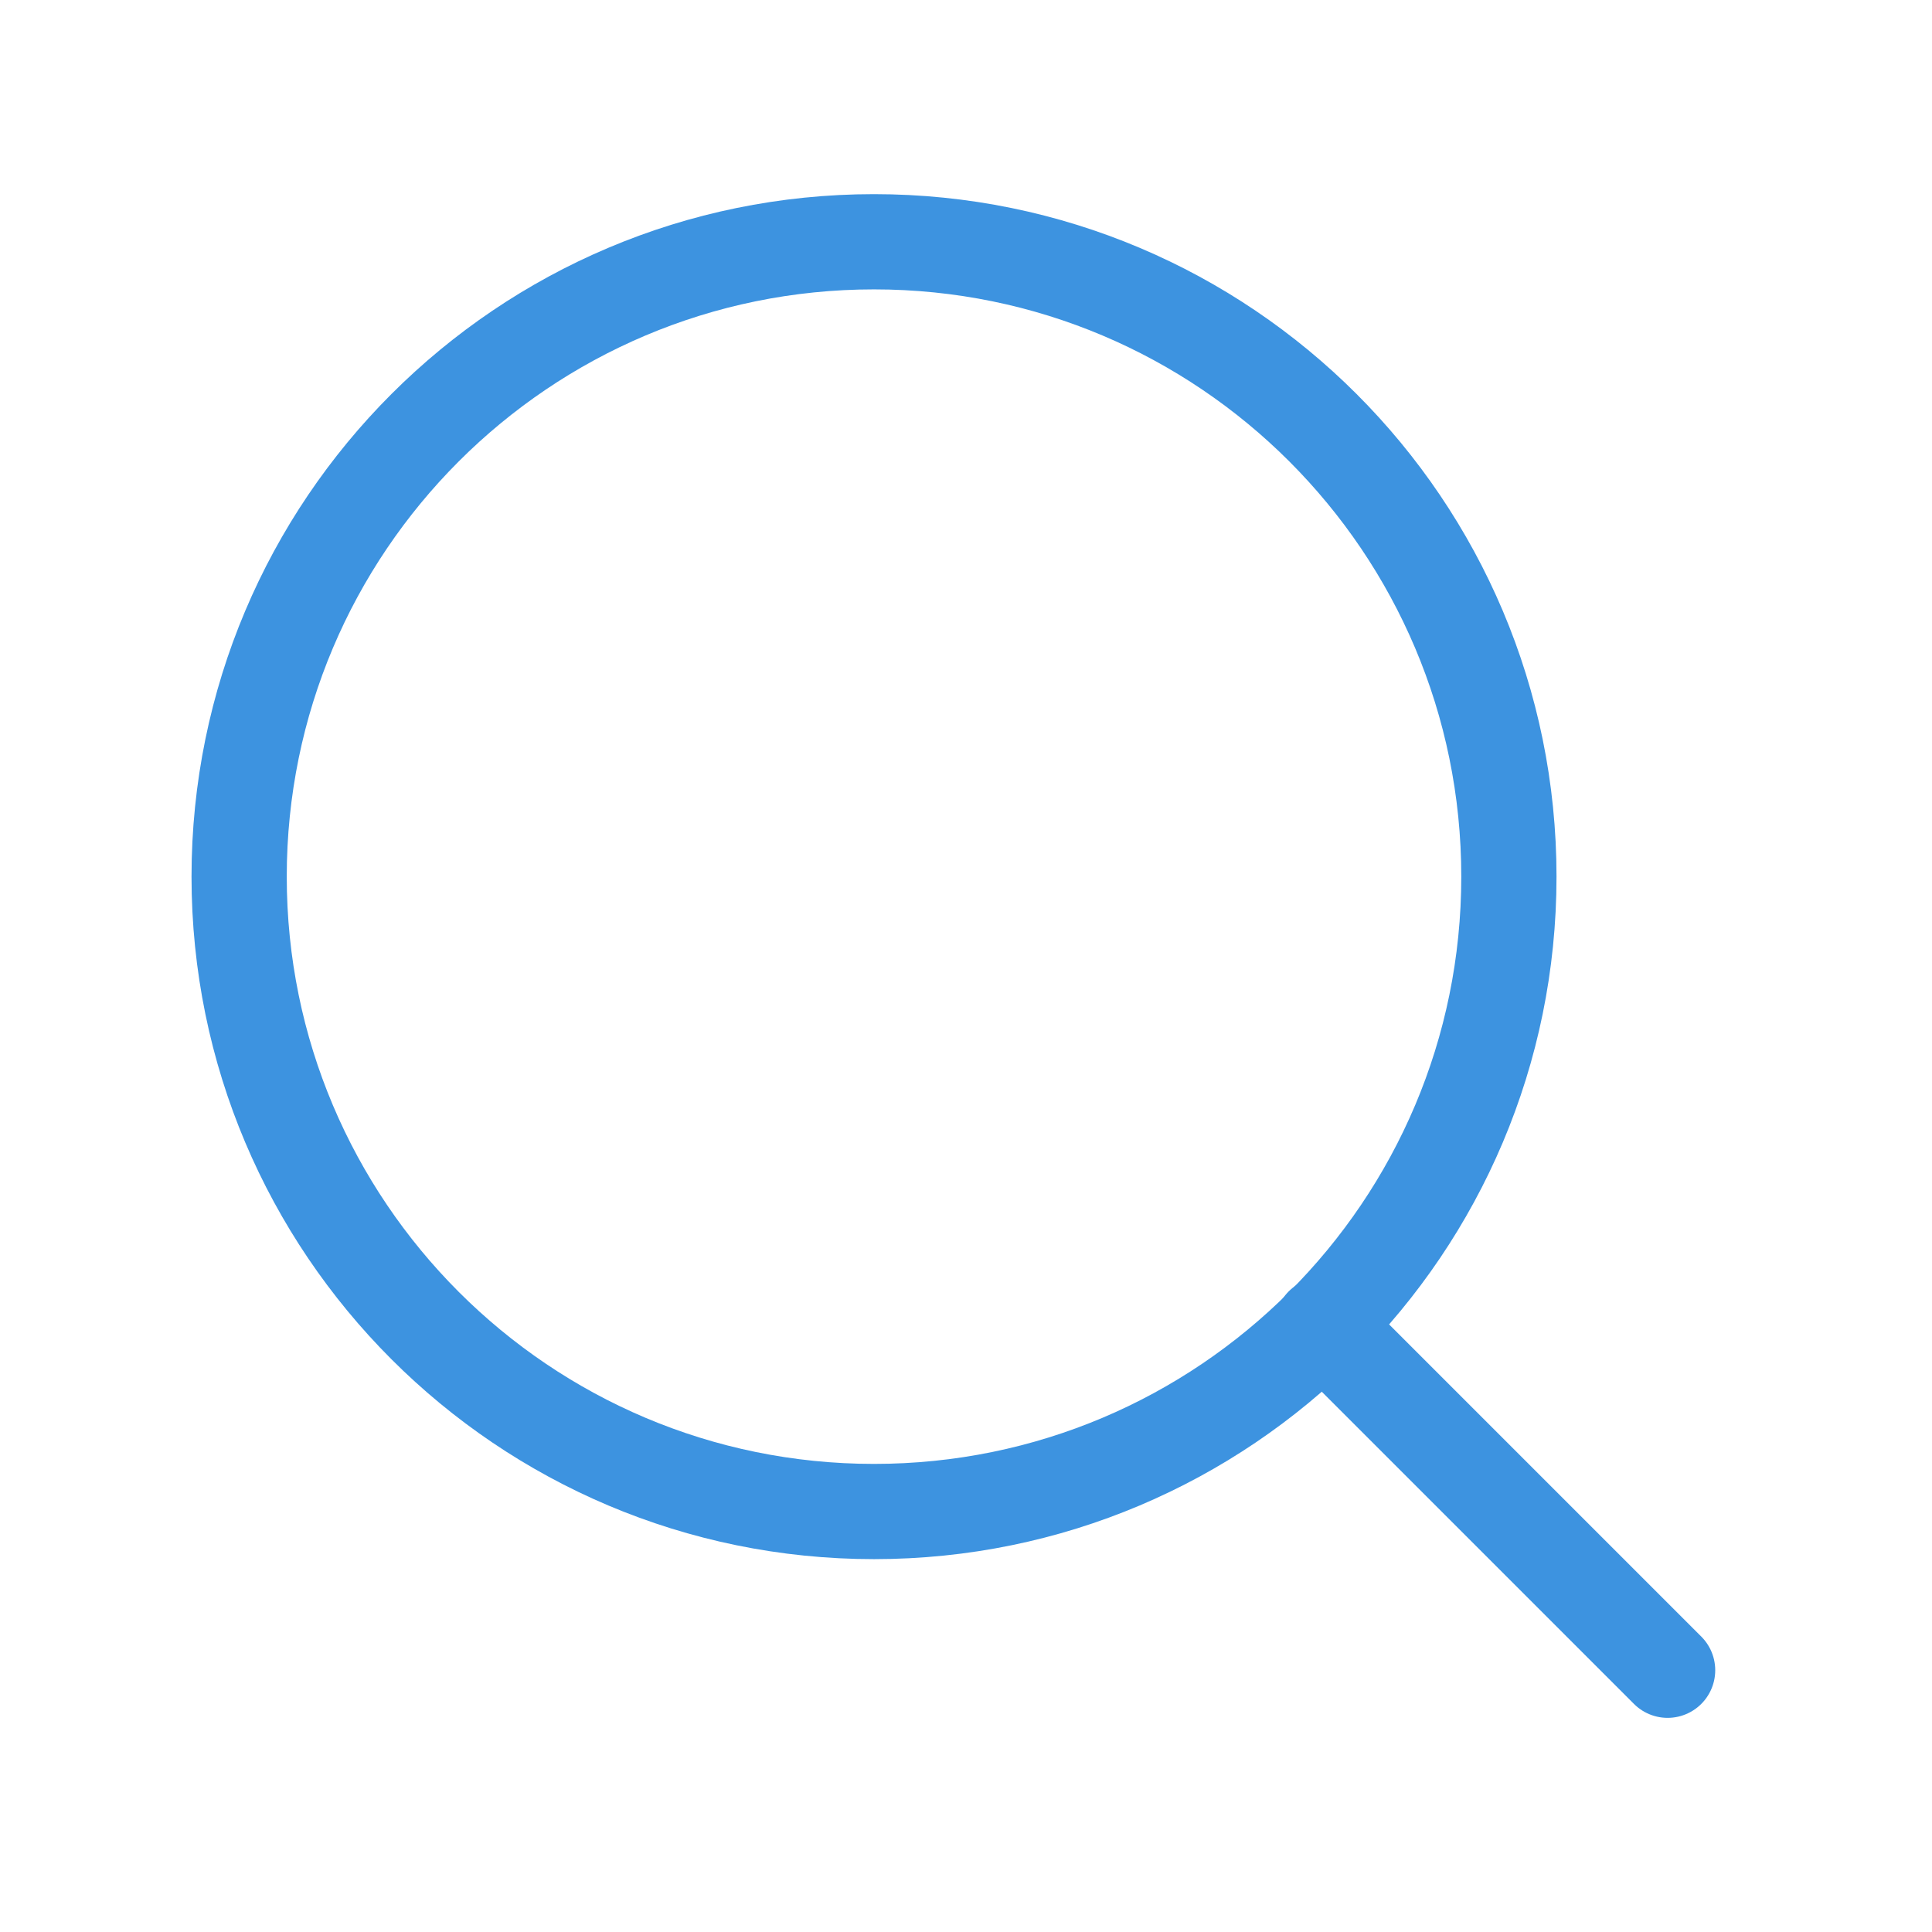
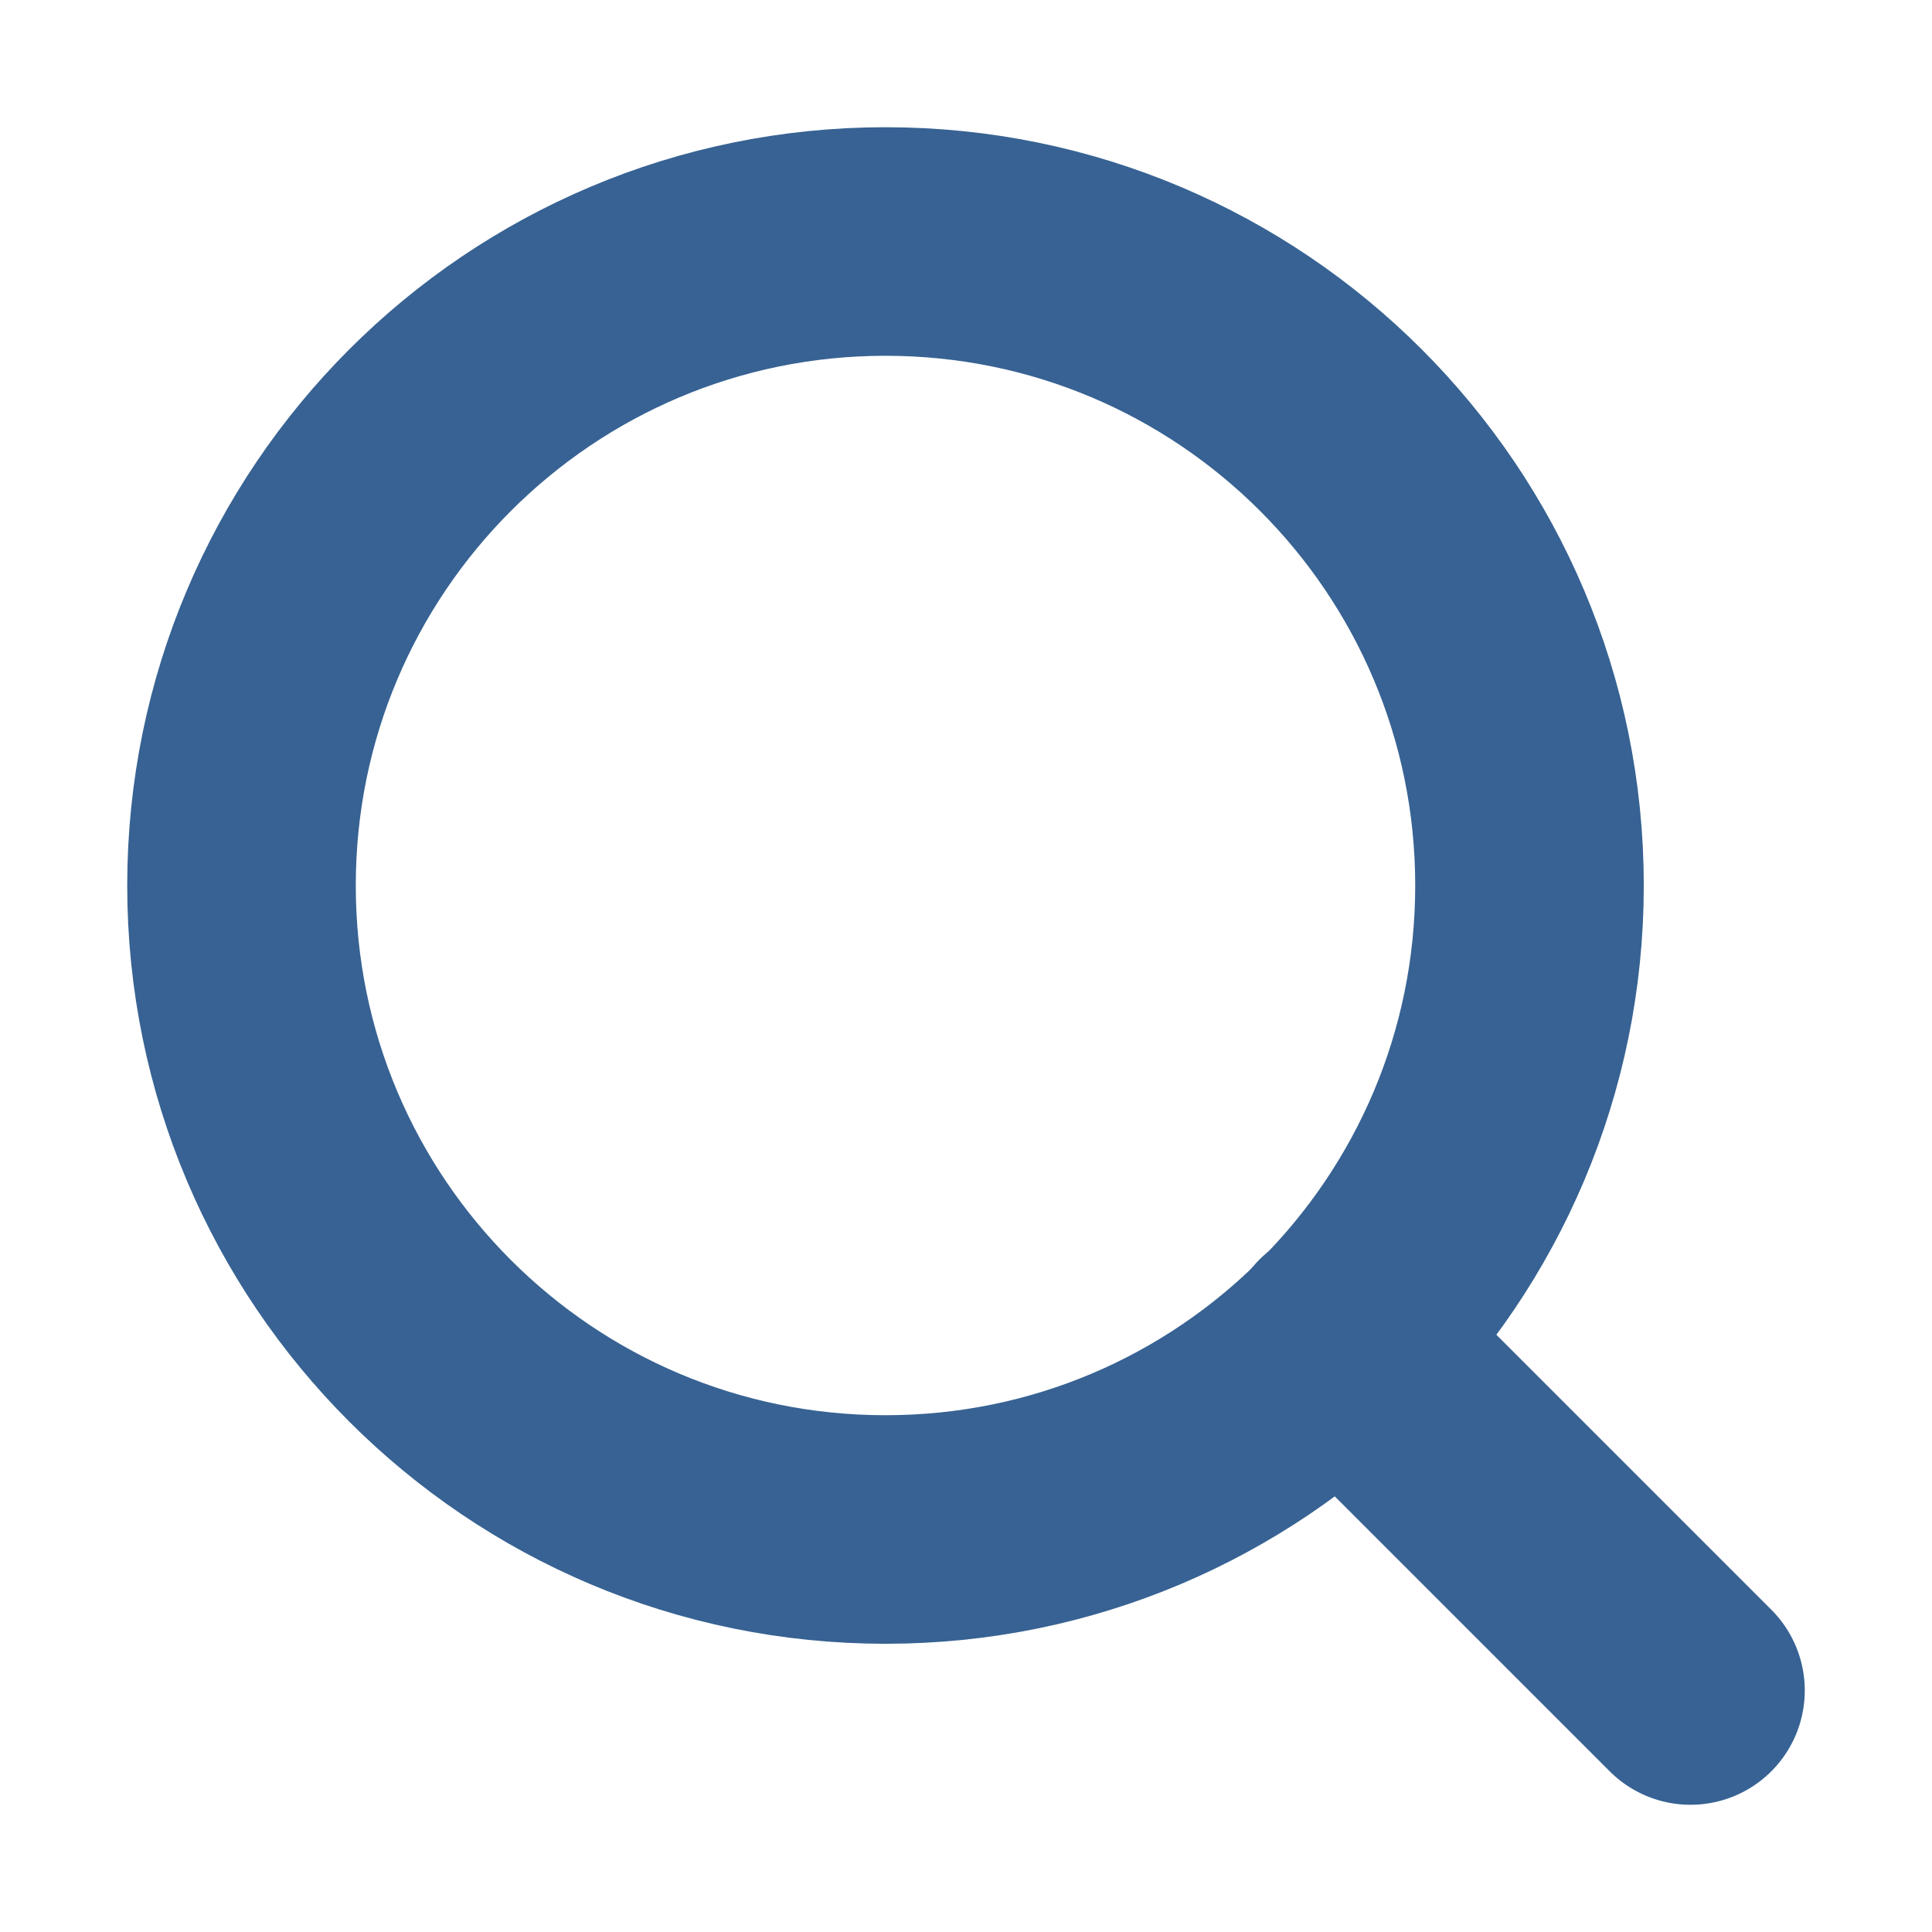
- <svg xmlns="http://www.w3.org/2000/svg" width="72" height="72" viewBox="0 0 72 72" fill="none">
-   <path d="M32.572 56.33C45.639 56.33 56.232 45.737 56.232 32.67C56.232 19.603 45.639 9.01 32.572 9.01C19.505 9.01 8.912 19.603 8.912 32.67C8.912 45.737 19.505 56.33 32.572 56.33Z" stroke="#3D93E0" stroke-width="3.549" stroke-linecap="round" stroke-linejoin="round" />
-   <path d="M62.147 62.245L49.282 49.38" stroke="#3D93E0" stroke-width="3.549" stroke-linecap="round" stroke-linejoin="round" />
+ <svg xmlns="http://www.w3.org/2000/svg" width="30" height="30" viewBox="0 0 30 30" fill="none">
+   <path d="M13.75 23.75C19.273 23.75 23.75 19.273 23.75 13.75C23.75 8.227 19.273 3.75 13.75 3.75C8.227 3.75 3.75 8.227 3.75 13.75C3.75 19.273 8.227 23.75 13.75 23.75Z" stroke="#376293" stroke-width="3.549" stroke-linecap="round" stroke-linejoin="round" />
+   <path d="M26.25 26.25L20.812 20.812" stroke="#376293" stroke-width="3.549" stroke-linecap="round" stroke-linejoin="round" />
</svg>
